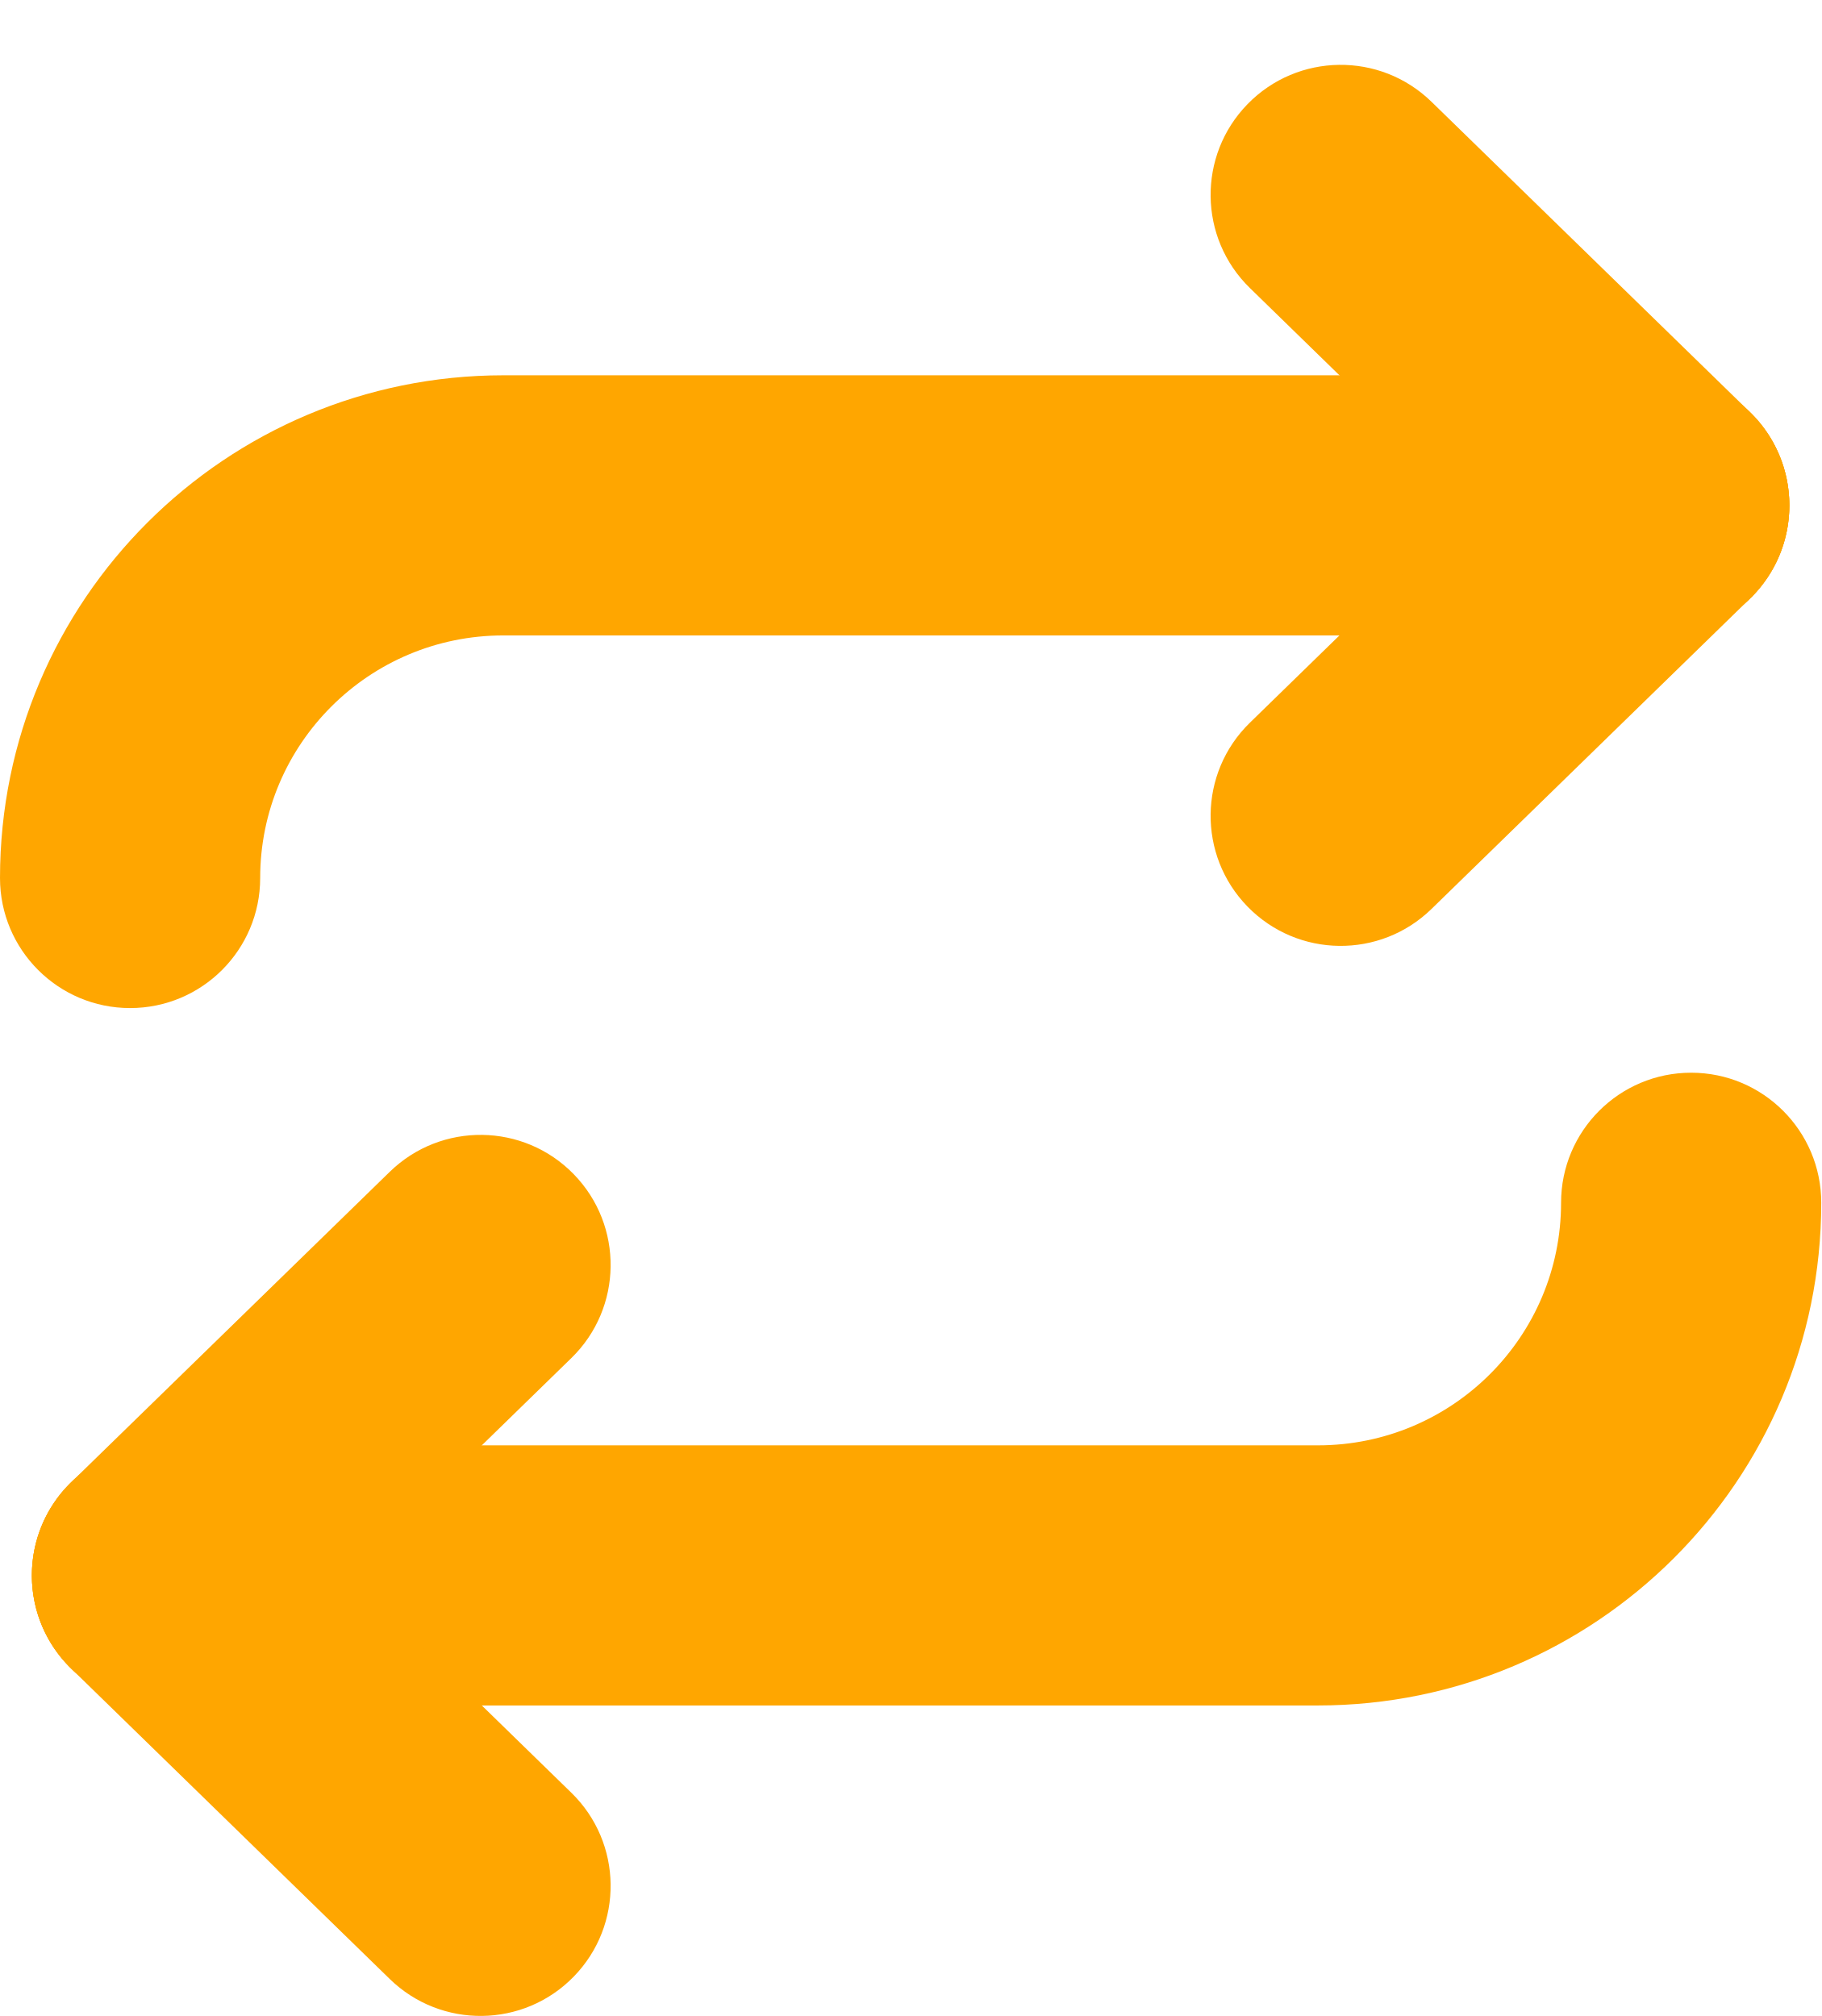
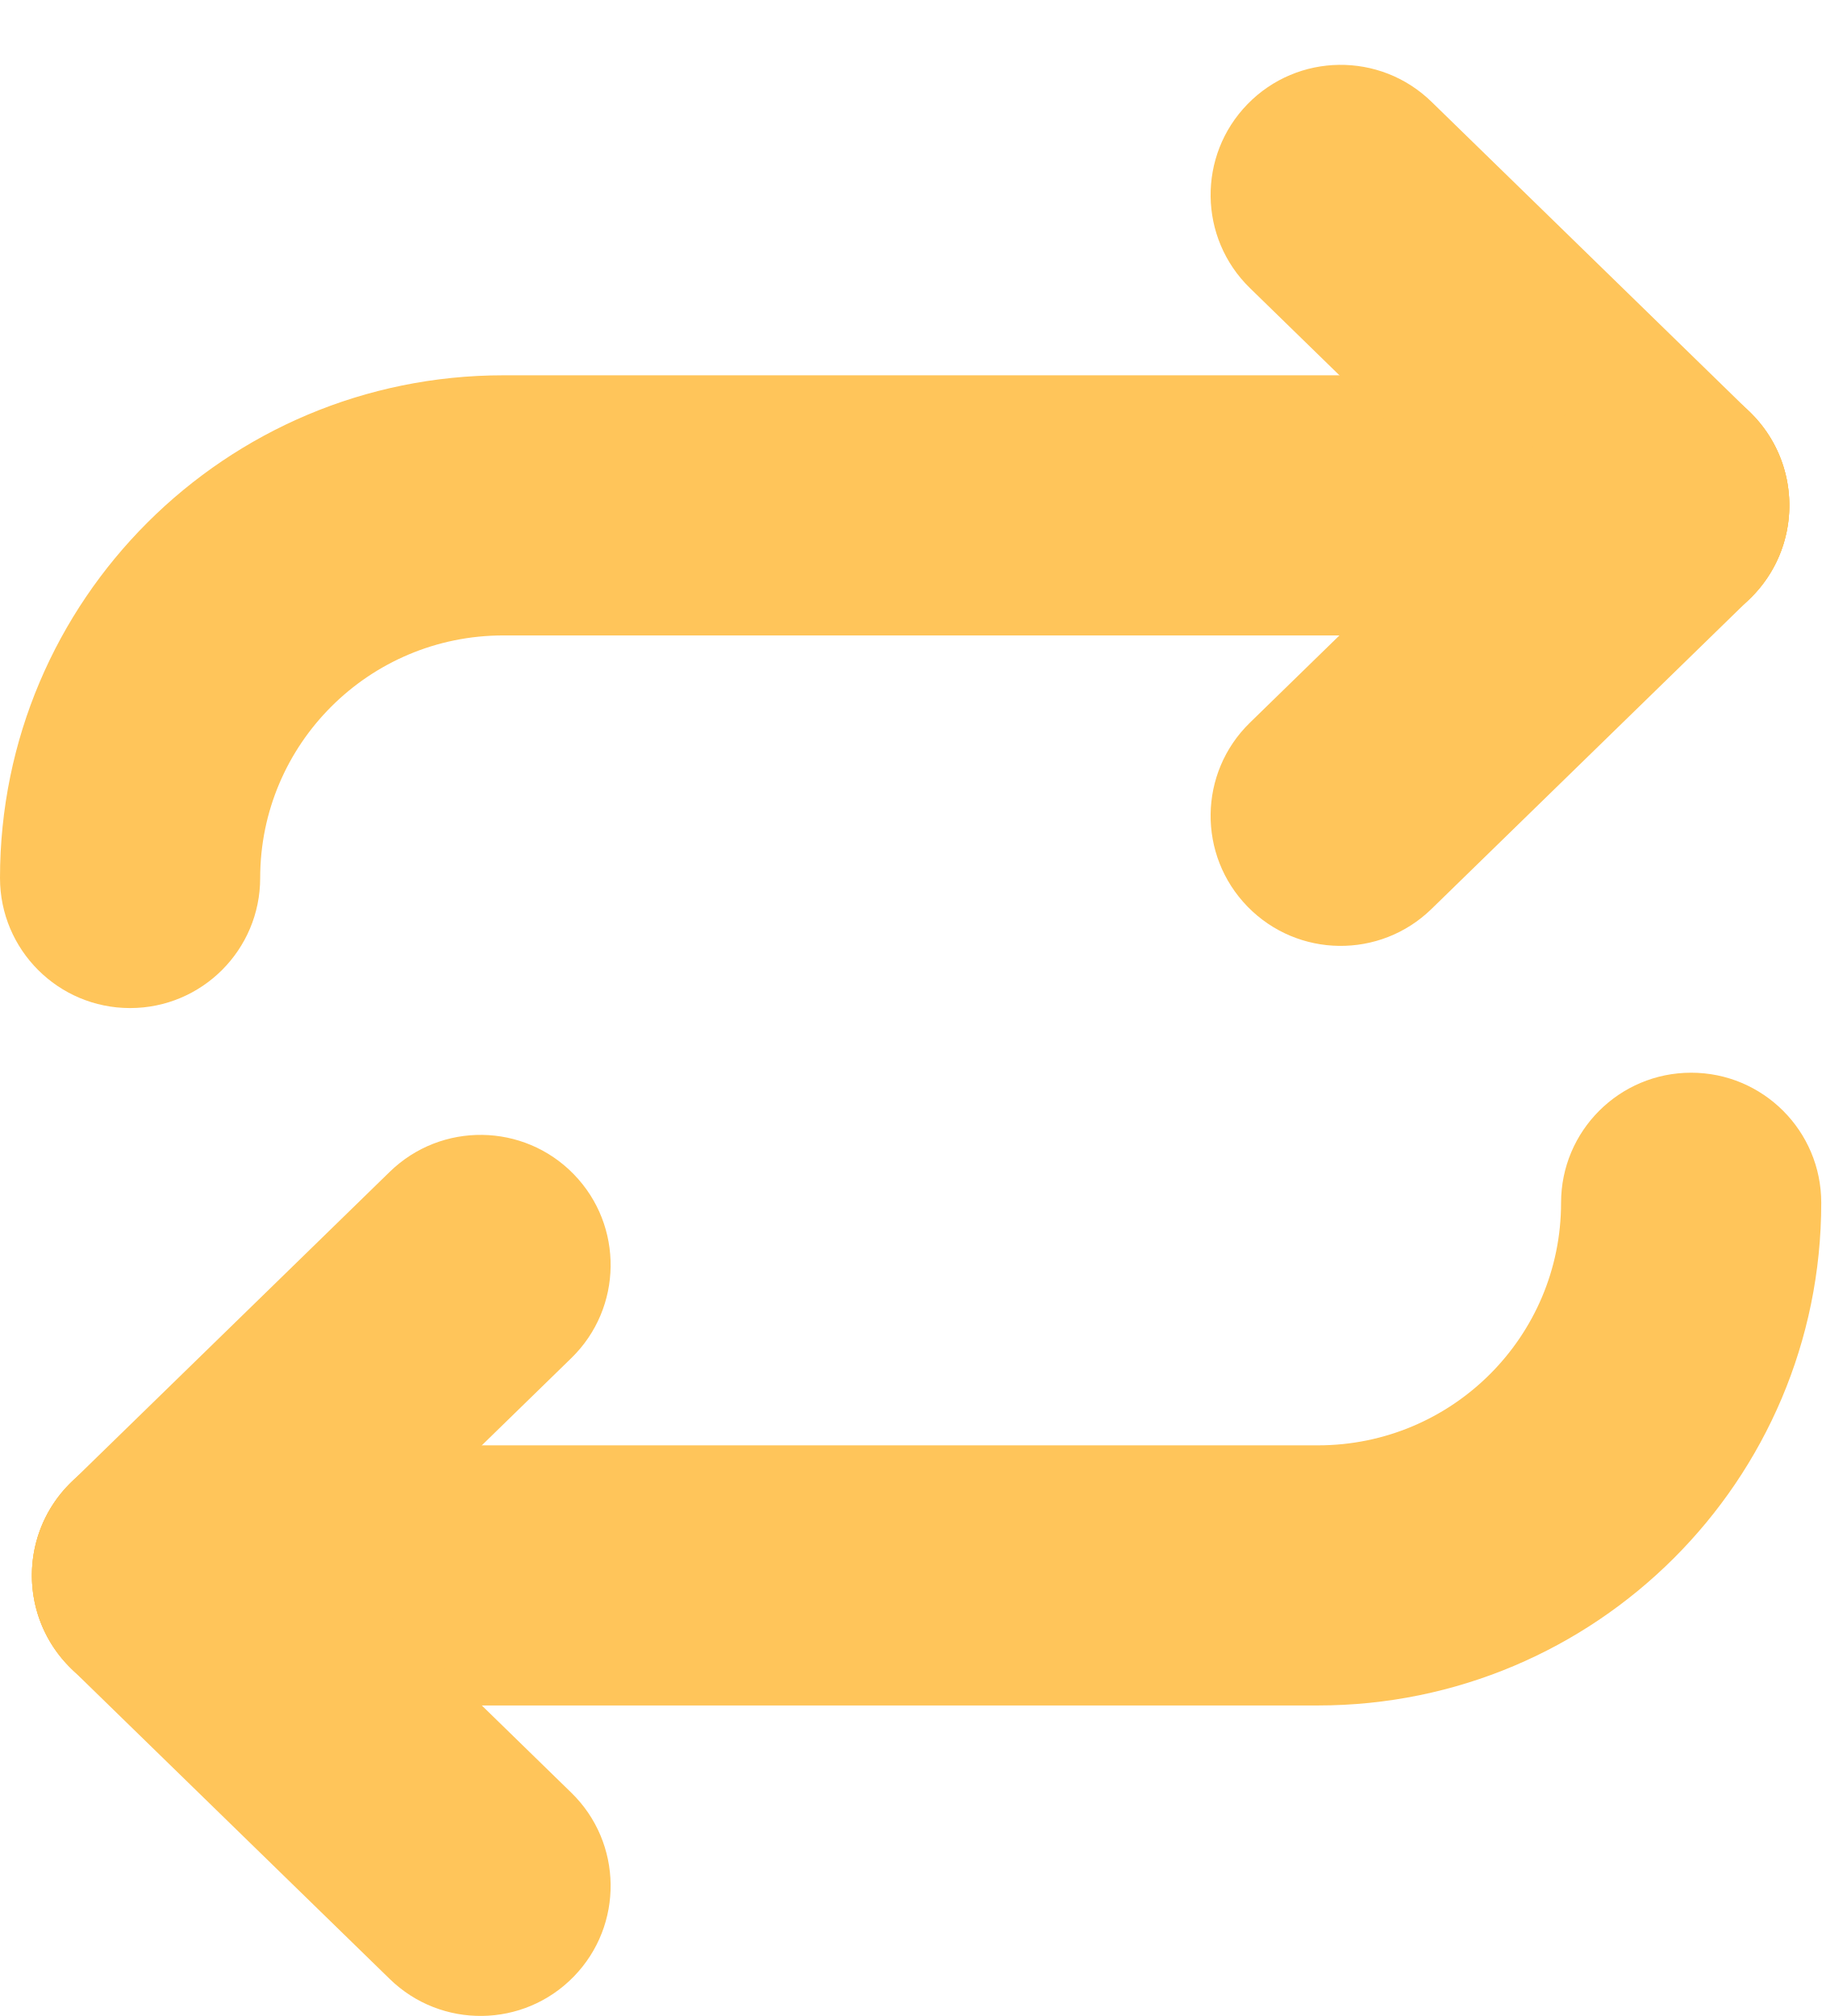
<svg xmlns="http://www.w3.org/2000/svg" width="28" height="31" viewBox="0 0 28 31" fill="none">
-   <path fill-rule="evenodd" clip-rule="evenodd" d="M27.51 7.771C27.51 6.667 26.615 5.771 25.51 5.771H7.739C3.468 5.771 4.95911e-05 9.229 4.95911e-05 13.501C4.95911e-05 14.605 0.895 15.501 2 15.501C3.105 15.501 4 14.605 4 13.501C4 11.444 5.671 9.771 7.739 9.771H25.51C26.615 9.771 27.51 8.876 27.51 7.771Z" fill="#FFA600" />
-   <path fill-rule="evenodd" clip-rule="evenodd" d="M26.942 9.168C27.713 8.377 27.697 7.11 26.906 6.339L22.008 1.565C21.217 0.794 19.951 0.81 19.18 1.601C18.409 2.392 18.425 3.658 19.216 4.429L24.114 9.204C24.905 9.975 26.171 9.958 26.942 9.168Z" fill="#FFA600" />
-   <path fill-rule="evenodd" clip-rule="evenodd" d="M26.942 6.375C26.171 5.584 24.905 5.567 24.114 6.338L19.216 11.113C18.425 11.884 18.409 13.15 19.18 13.941C19.951 14.732 21.217 14.748 22.008 13.977L26.906 9.203C27.697 8.432 27.713 7.166 26.942 6.375Z" fill="#FFA600" />
-   <path fill-rule="evenodd" clip-rule="evenodd" d="M0.49 24.225C0.49 25.329 1.385 26.225 2.49 26.225L20.261 26.225C24.532 26.225 28 22.767 28 18.495C28 17.391 27.105 16.495 26 16.495C24.895 16.495 24 17.391 24 18.495C24 20.552 22.329 22.225 20.261 22.225L2.49 22.225C1.385 22.225 0.49 23.12 0.49 24.225Z" fill="#FFA600" />
-   <path fill-rule="evenodd" clip-rule="evenodd" d="M1.058 22.829C0.287 23.62 0.303 24.886 1.094 25.657L5.992 30.431C6.783 31.202 8.049 31.186 8.82 30.395C9.591 29.604 9.575 28.338 8.784 27.567L3.886 22.792C3.095 22.021 1.829 22.038 1.058 22.829Z" fill="#FFA600" />
-   <path fill-rule="evenodd" clip-rule="evenodd" d="M1.058 25.622C1.829 26.413 3.095 26.429 3.886 25.658L8.784 20.883C9.575 20.112 9.591 18.846 8.82 18.055C8.049 17.264 6.783 17.248 5.992 18.019L1.094 22.793C0.303 23.564 0.287 24.831 1.058 25.622Z" fill="#FFA600" />
+   <path fill-rule="evenodd" clip-rule="evenodd" d="M27.51 7.771C27.51 6.667 26.615 5.771 25.51 5.771H7.739C3.468 5.771 4.95911e-05 9.229 4.95911e-05 13.501C4.95911e-05 14.605 0.895 15.501 2 15.501C3.105 15.501 4 14.605 4 13.501C4 11.444 5.671 9.771 7.739 9.771H25.51C26.615 9.771 27.51 8.876 27.51 7.771Z" fill="#FFC55A" />
+   <path fill-rule="evenodd" clip-rule="evenodd" d="M26.942 9.168C27.713 8.377 27.697 7.11 26.906 6.339L22.008 1.565C21.217 0.794 19.951 0.81 19.18 1.601C18.409 2.392 18.425 3.658 19.216 4.429L24.114 9.204C24.905 9.975 26.171 9.958 26.942 9.168Z" fill="#FFC55A" />
+   <path fill-rule="evenodd" clip-rule="evenodd" d="M26.942 6.375C26.171 5.584 24.905 5.567 24.114 6.338L19.216 11.113C18.425 11.884 18.409 13.15 19.18 13.941C19.951 14.732 21.217 14.748 22.008 13.977L26.906 9.203C27.697 8.432 27.713 7.166 26.942 6.375Z" fill="#FFC55A" />
+   <path fill-rule="evenodd" clip-rule="evenodd" d="M0.49 24.225C0.49 25.329 1.385 26.225 2.49 26.225L20.261 26.225C24.532 26.225 28 22.767 28 18.495C28 17.391 27.105 16.495 26 16.495C24.895 16.495 24 17.391 24 18.495C24 20.552 22.329 22.225 20.261 22.225L2.49 22.225C1.385 22.225 0.49 23.12 0.49 24.225Z" fill="#FFC55A" />
+   <path fill-rule="evenodd" clip-rule="evenodd" d="M1.058 22.829C0.287 23.62 0.303 24.886 1.094 25.657L5.992 30.431C6.783 31.202 8.049 31.186 8.82 30.395C9.591 29.604 9.575 28.338 8.784 27.567L3.886 22.792C3.095 22.021 1.829 22.038 1.058 22.829Z" fill="#FFC55A" />
+   <path fill-rule="evenodd" clip-rule="evenodd" d="M1.058 25.622C1.829 26.413 3.095 26.429 3.886 25.658L8.784 20.883C9.575 20.112 9.591 18.846 8.82 18.055C8.049 17.264 6.783 17.248 5.992 18.019L1.094 22.793C0.303 23.564 0.287 24.831 1.058 25.622Z" fill="#FFC55A" />
</svg>
